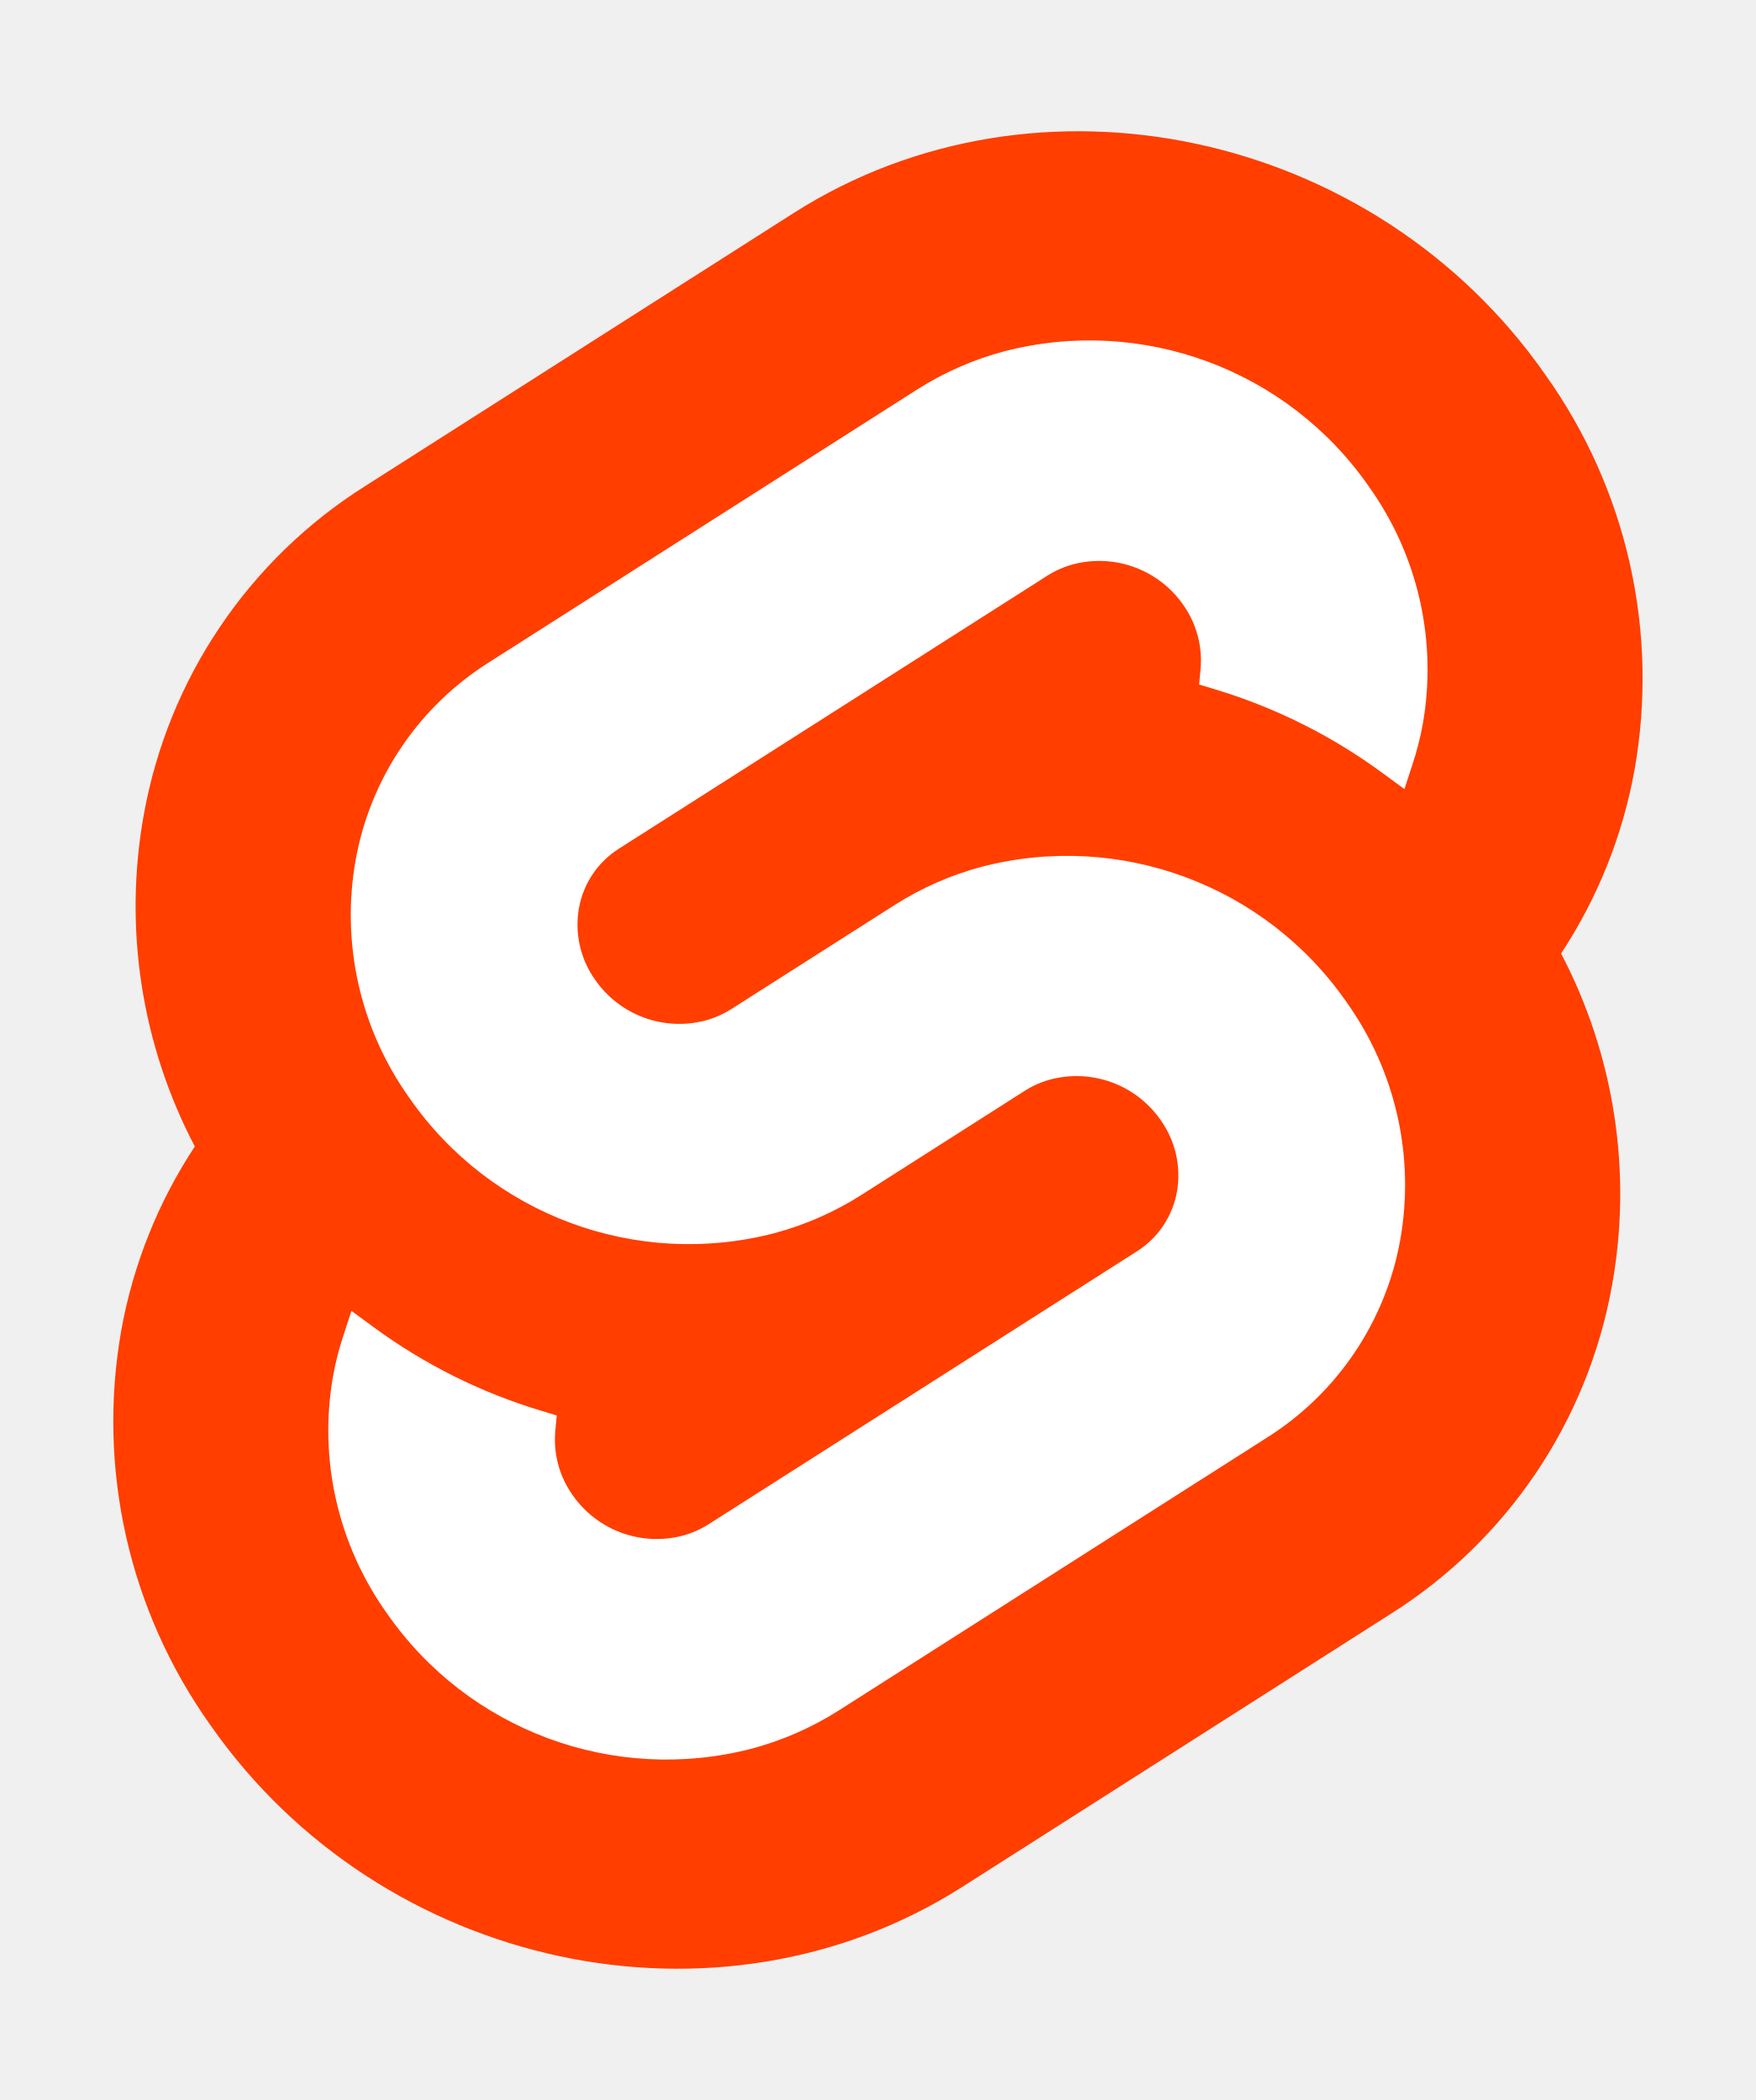
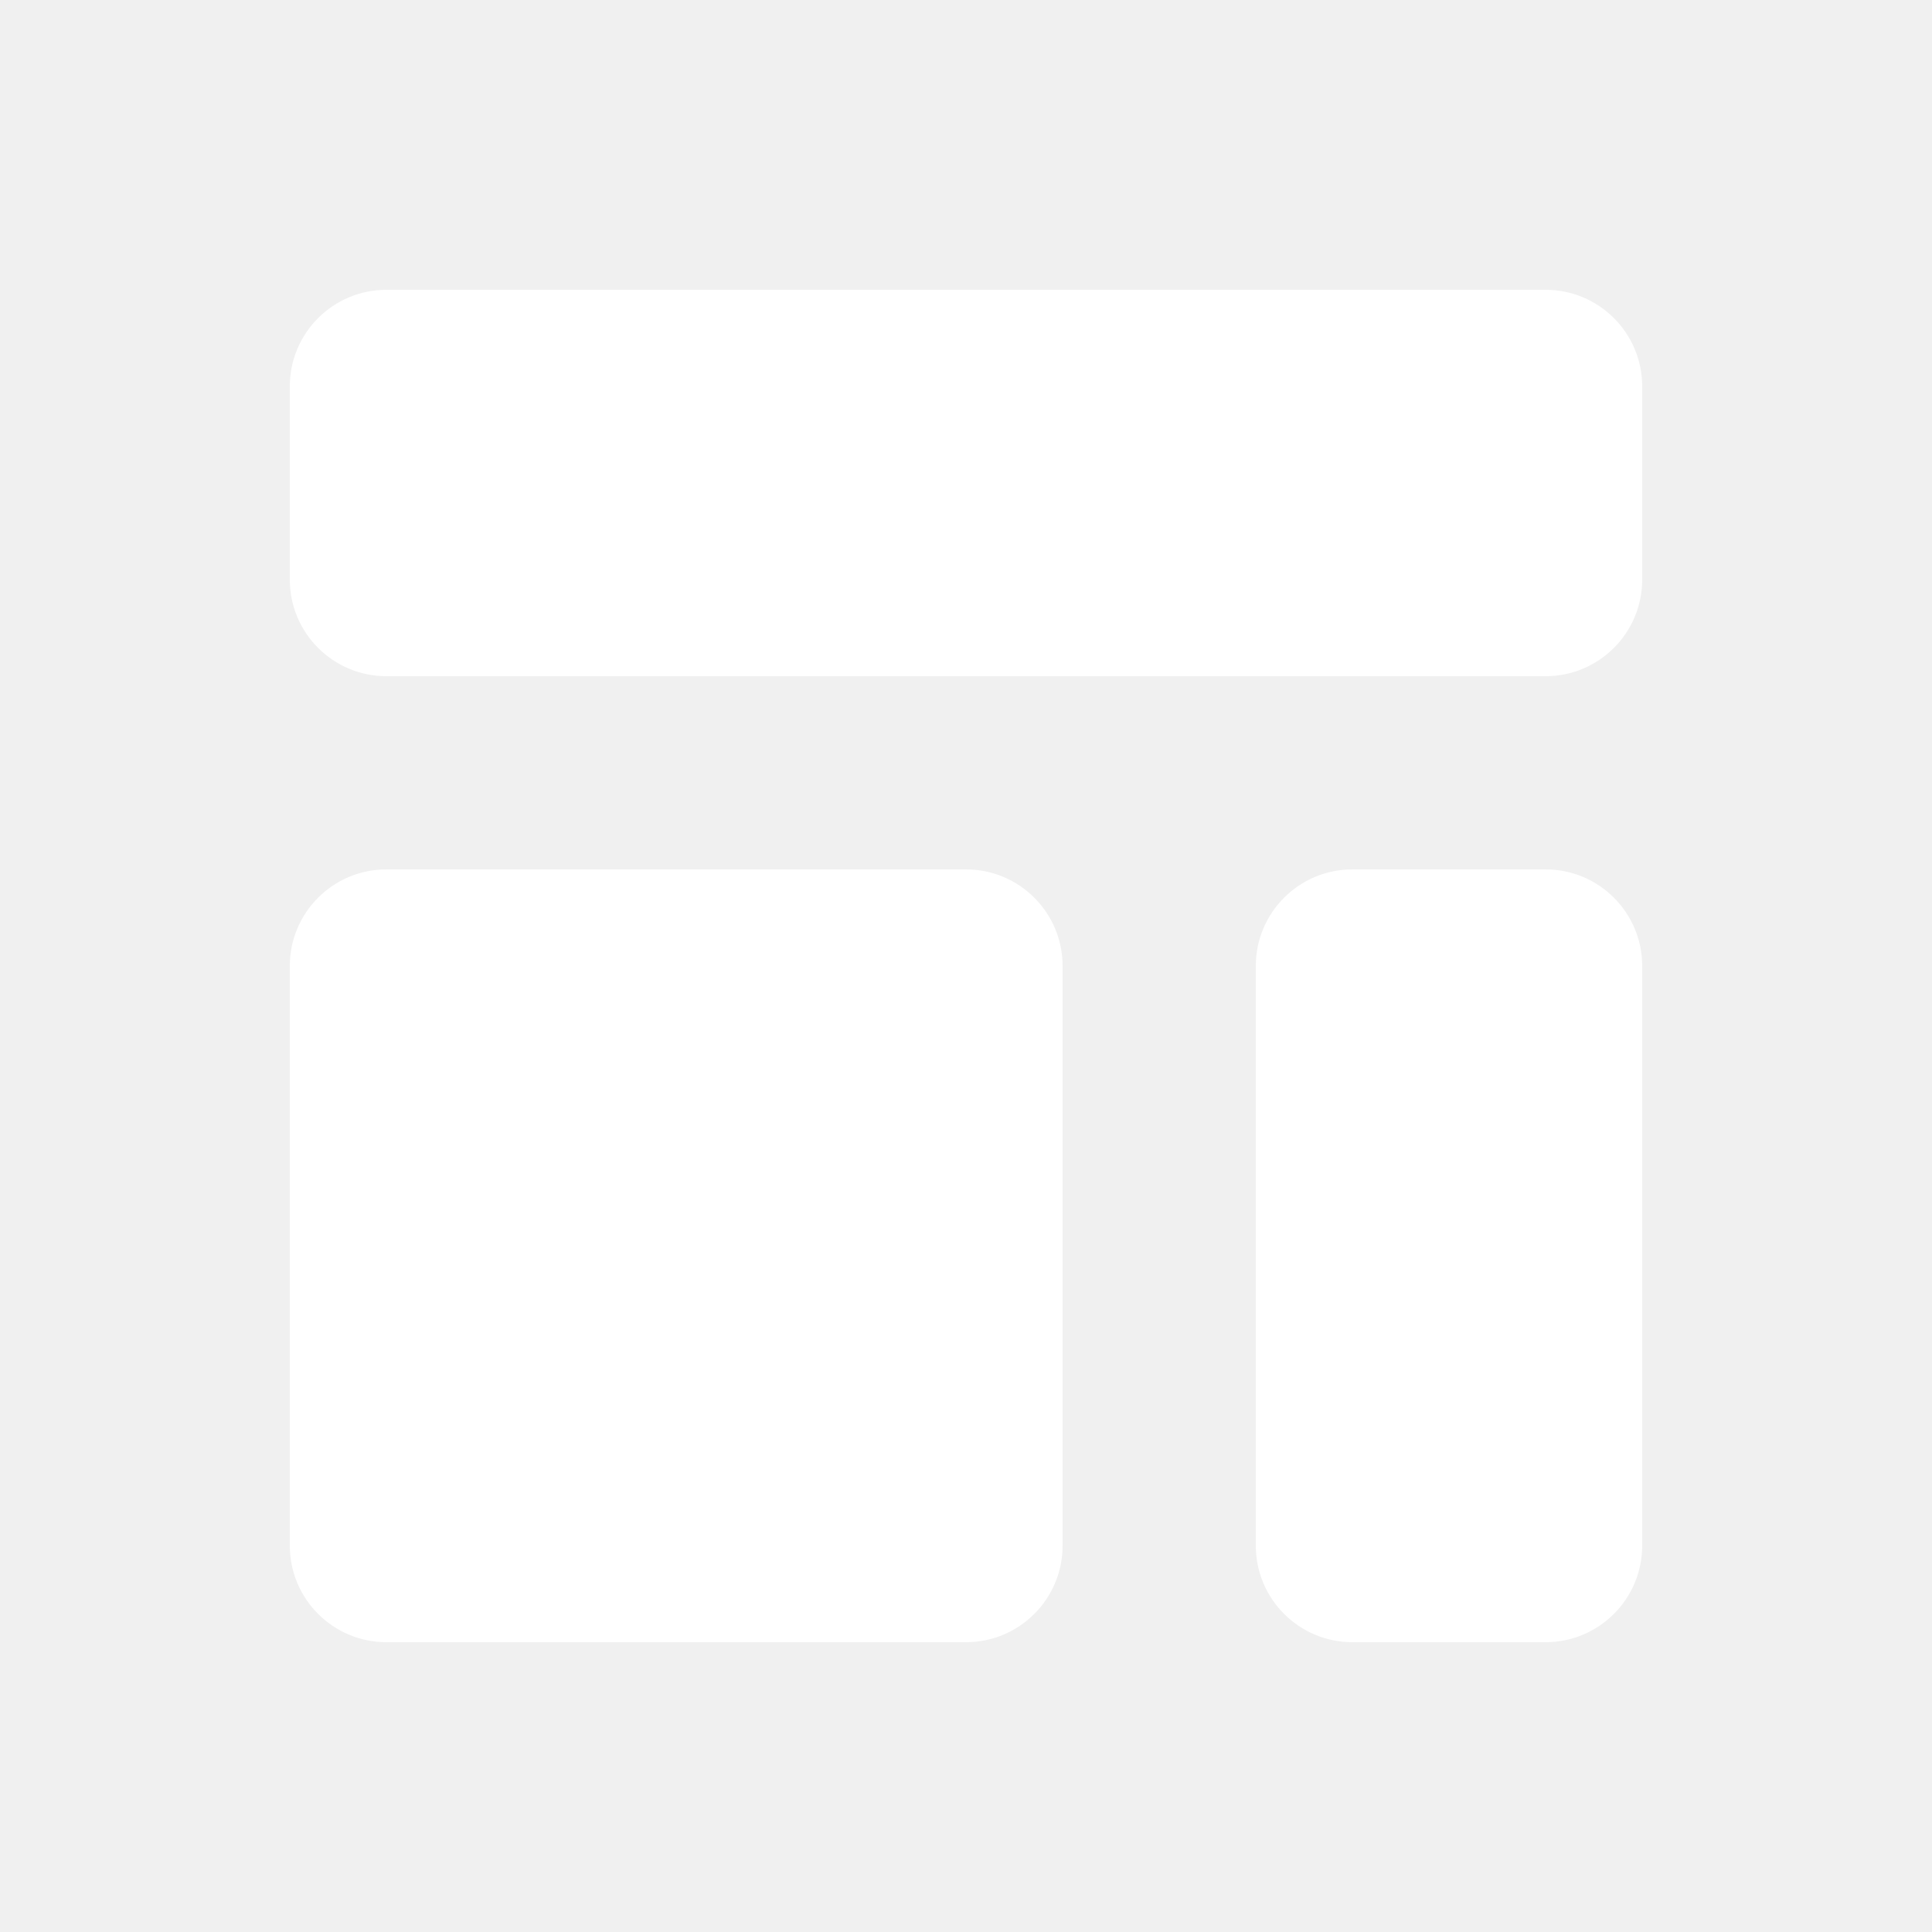
- <svg xmlns="http://www.w3.org/2000/svg" width="107" height="128" viewBox="0 0 107 128">
-   <path d="M94.157 22.819c-10.4-14.885-30.94-19.297-45.792-9.835L22.282 29.608A29.92 29.92 0 0 0 8.764 49.65a31.5 31.5 0 0 0 3.108 20.231 30 30 0 0 0-4.477 11.183 31.9 31.9 0 0 0 5.448 24.116c10.402 14.887 30.942 19.297 45.791 9.835l26.083-16.624A29.92 29.92 0 0 0 98.235 78.35a31.53 31.53 0 0 0-3.105-20.232 30 30 0 0 0 4.474-11.182 31.88 31.88 0 0 0-5.447-24.116" style="fill:#ff3e00" />
-   <path d="M45.817 106.582a20.72 20.72 0 0 1-22.237-8.243 19.17 19.17 0 0 1-3.277-14.503 18 18 0 0 1 .624-2.435l.49-1.498 1.337.981a33.6 33.6 0 0 0 10.203 5.098l.97.294-.09.968a5.85 5.85 0 0 0 1.052 3.878 6.24 6.24 0 0 0 6.695 2.485 5.8 5.8 0 0 0 1.603-.704L69.27 76.28a5.43 5.43 0 0 0 2.45-3.631 5.8 5.8 0 0 0-.987-4.371 6.24 6.24 0 0 0-6.698-2.487 5.7 5.7 0 0 0-1.6.704l-9.953 6.345a19 19 0 0 1-5.296 2.326 20.72 20.72 0 0 1-22.237-8.243 19.17 19.17 0 0 1-3.277-14.502 17.99 17.99 0 0 1 8.13-12.052l26.081-16.623a19 19 0 0 1 5.3-2.329 20.72 20.72 0 0 1 22.237 8.243 19.17 19.17 0 0 1 3.277 14.503 18 18 0 0 1-.624 2.435l-.49 1.498-1.337-.98a33.6 33.6 0 0 0-10.203-5.1l-.97-.294.09-.968a5.86 5.86 0 0 0-1.052-3.878 6.24 6.24 0 0 0-6.696-2.485 5.8 5.8 0 0 0-1.602.704L37.73 51.72a5.42 5.42 0 0 0-2.449 3.63 5.79 5.79 0 0 0 .986 4.372 6.24 6.24 0 0 0 6.698 2.486 5.8 5.8 0 0 0 1.602-.704l9.952-6.342a19 19 0 0 1 5.295-2.328 20.72 20.72 0 0 1 22.237 8.242 19.17 19.17 0 0 1 3.277 14.503 18 18 0 0 1-8.13 12.053l-26.081 16.622a19 19 0 0 1-5.3 2.328" style="fill:#fff" />
+ <svg xmlns="http://www.w3.org/2000/svg" width="20" height="20" viewBox="0 0 20 20">
+   <path fill="white" d="M3 4a1 1 0 011-1h12a1 1 0 011 1v2a1 1 0 01-1 1H4a1 1 0 01-1-1V4zM3 10a1 1 0 011-1h6a1 1 0 011 1v6a1 1 0 01-1 1H4a1 1 0 01-1-1v-6zM14 9a1 1 0 00-1 1v6a1 1 0 001 1h2a1 1 0 001-1v-6a1 1 0 00-1-1h-2z" />
</svg>
